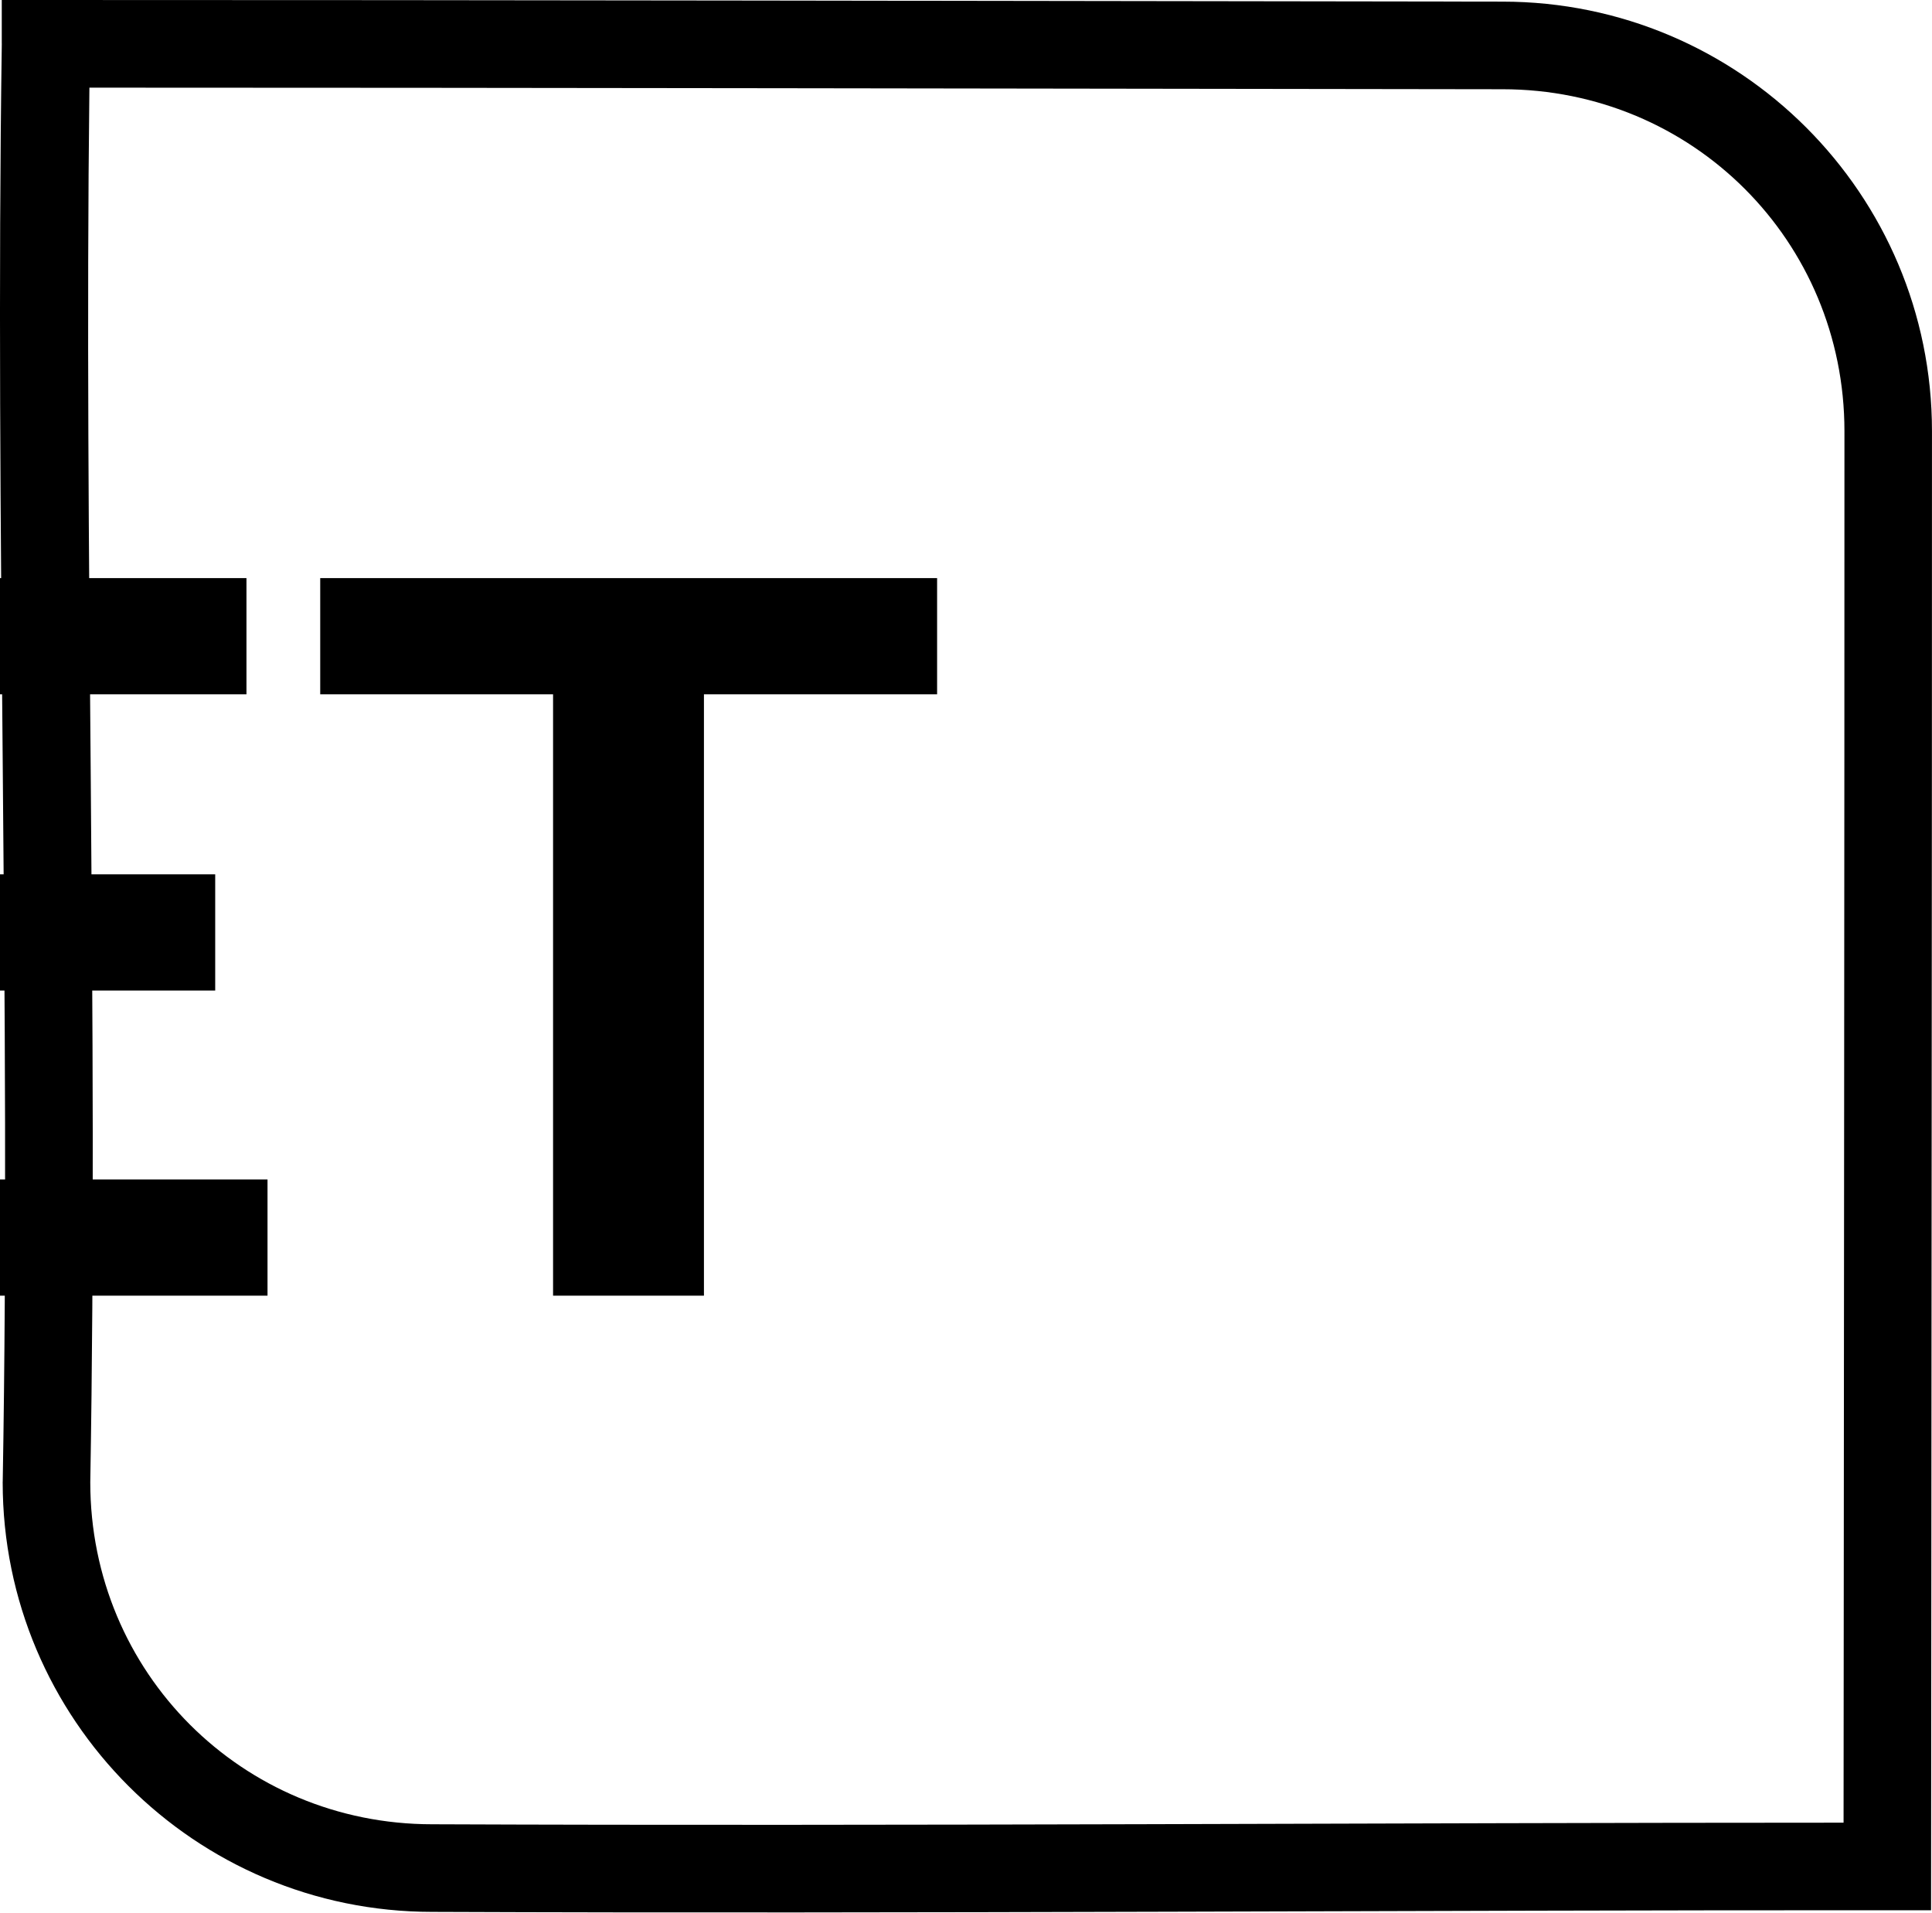
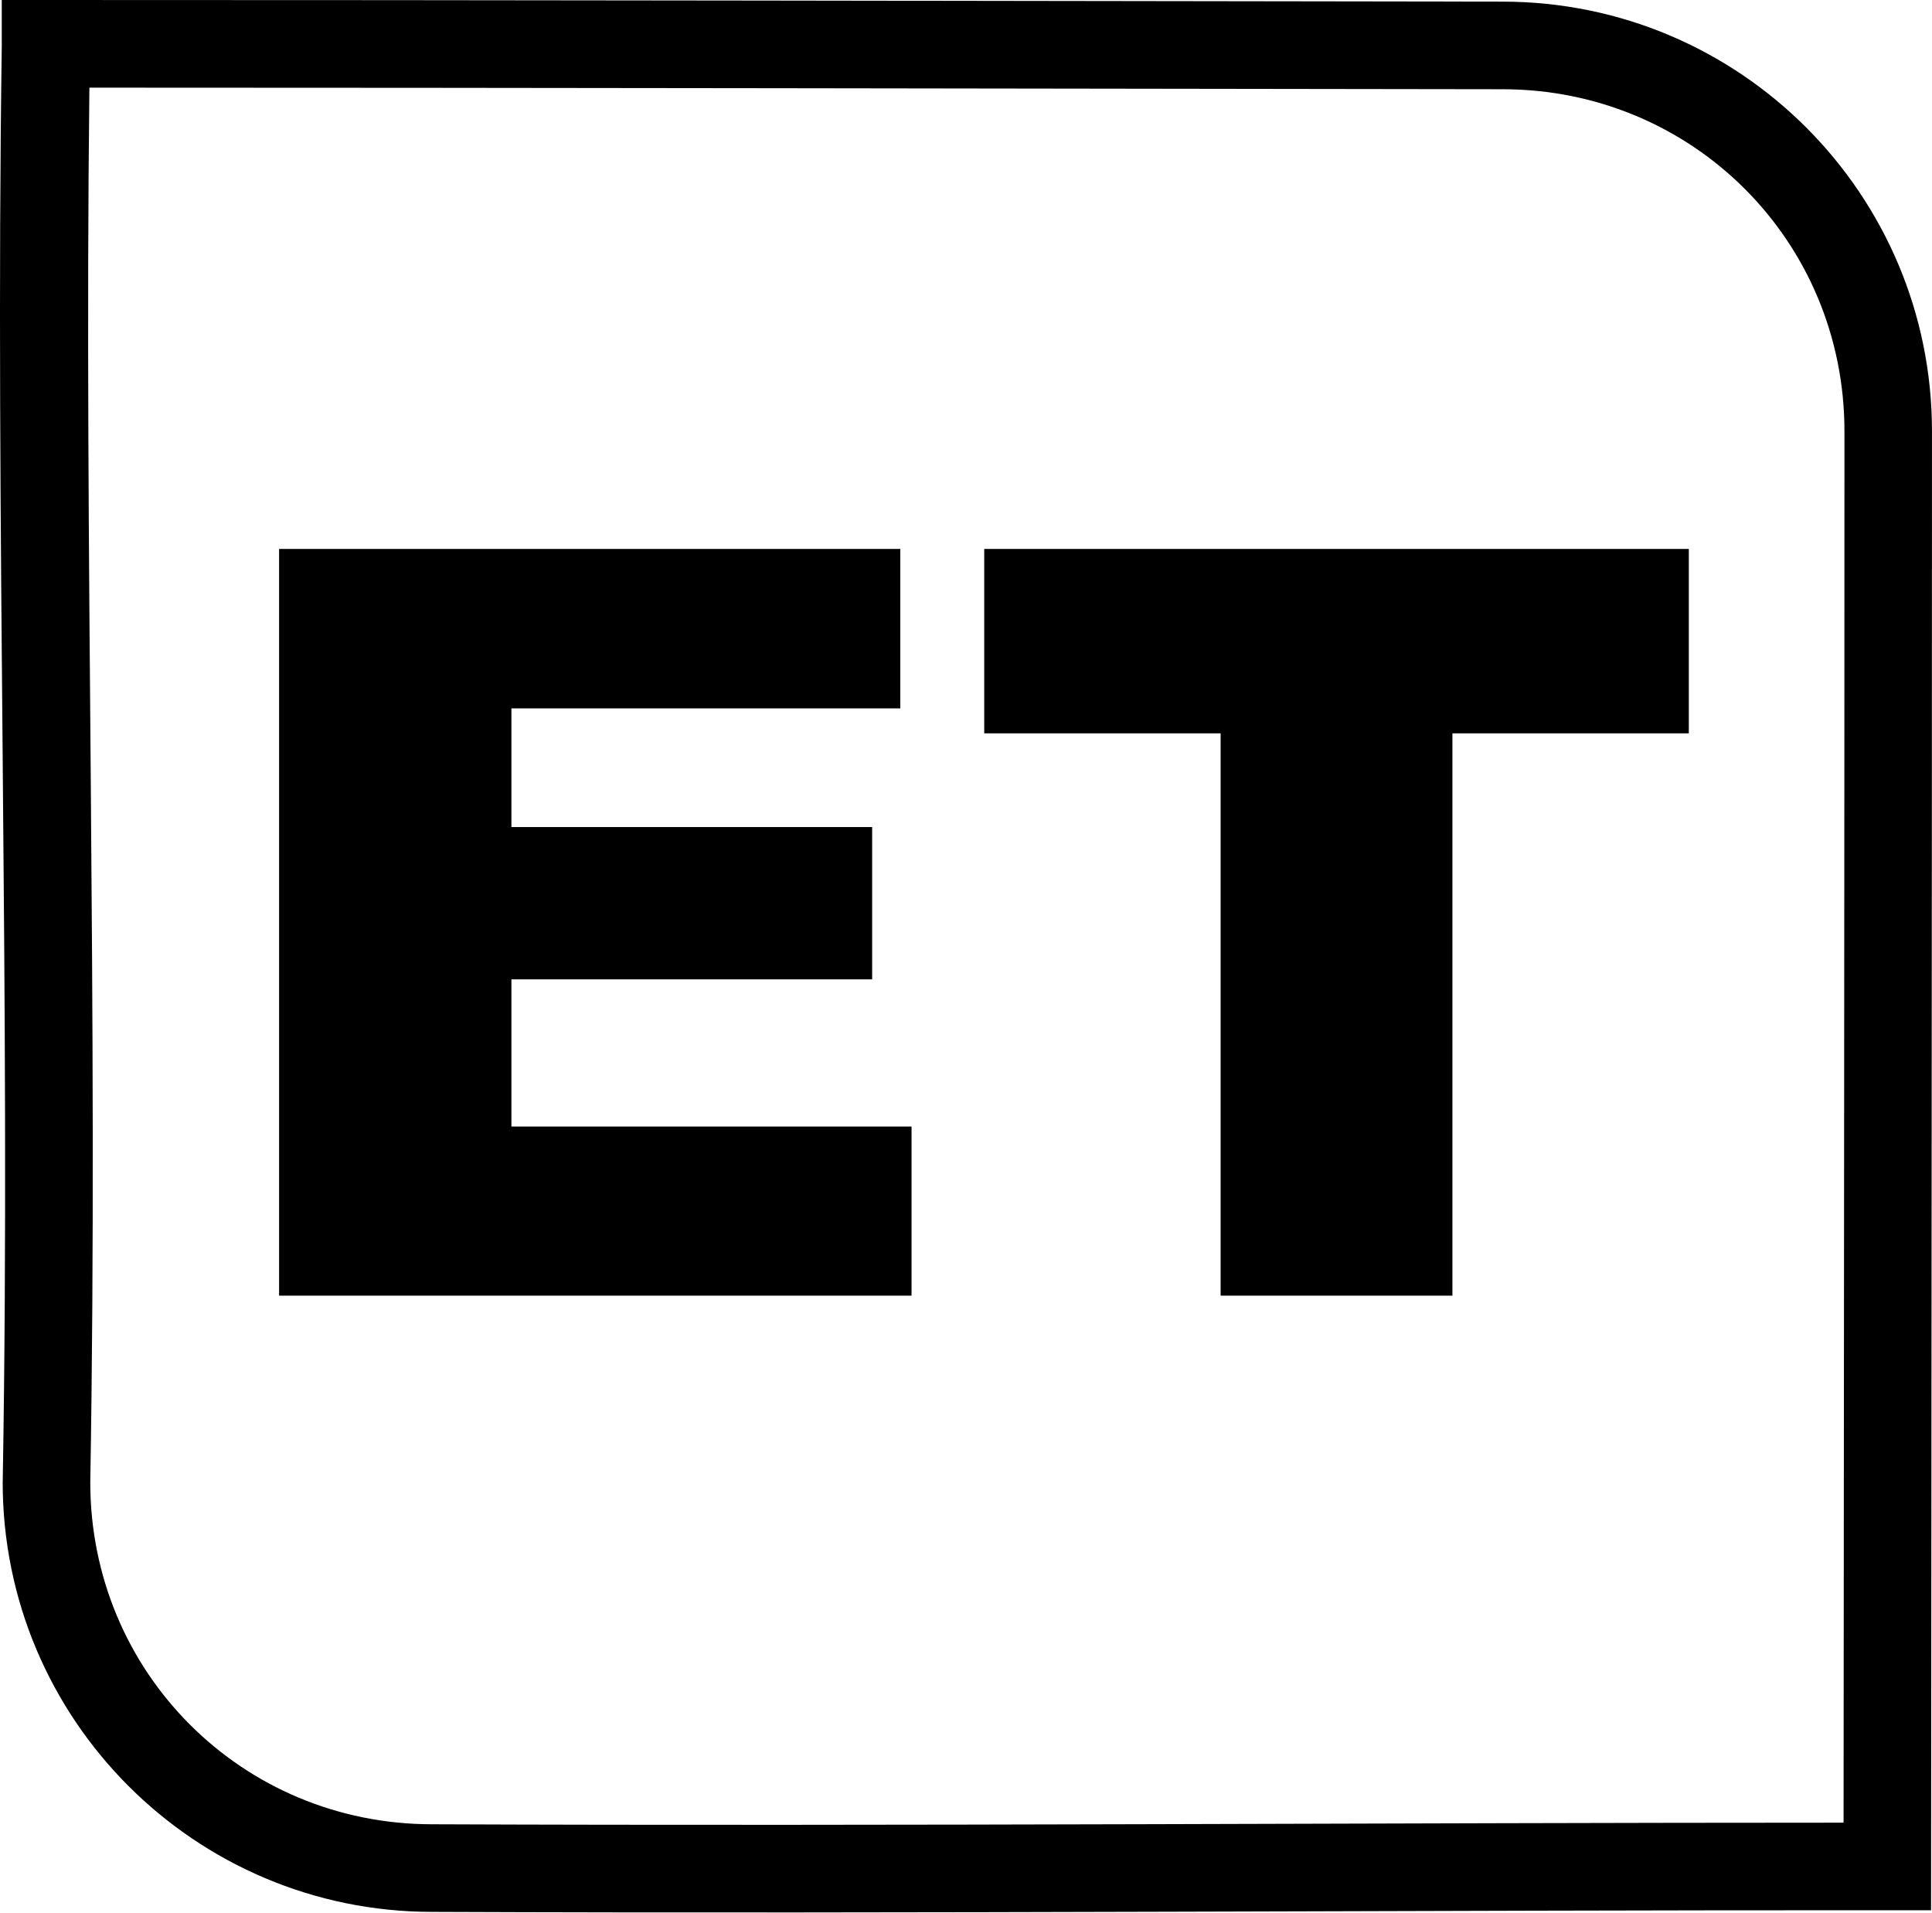
<svg xmlns="http://www.w3.org/2000/svg" width="94.867" height="93.892" viewBox="0 0 94.867 93.892" id="svg2" version="1.1">
  <defs id="defs4" />
  <g id="layer1" transform="translate(-82.36019,-304.0389)">
    <path style="color:#000000;font-style:normal;font-variant:normal;font-weight:normal;font-stretch:normal;font-size:medium;line-height:normal;font-family:sans-serif;text-indent:0;text-align:start;text-decoration:none;text-decoration-line:none;text-decoration-style:solid;text-decoration-color:#000000;letter-spacing:normal;word-spacing:normal;text-transform:none;direction:ltr;block-progression:tb;writing-mode:lr-tb;baseline-shift:baseline;text-anchor:start;white-space:normal;clip-rule:nonzero;display:inline;overflow:visible;visibility:visible;opacity:1;isolation:auto;mix-blend-mode:normal;color-interpolation:sRGB;color-interpolation-filters:linearRGB;solid-color:#000000;solid-opacity:1;fill:#000000;fill-opacity:1;fill-rule:evenodd;stroke:none;stroke-width:4.3;stroke-linecap:butt;stroke-linejoin:miter;stroke-miterlimit:4;stroke-dasharray:none;stroke-dashoffset:0;stroke-opacity:1;color-rendering:auto;image-rendering:auto;shape-rendering:auto;text-rendering:auto;enable-background:accumulate" d="m 82.447,304.039 0,2.15 0.002,-0.031 c -0.344,23.6 0.449,47.168 0.045,70.615 l -0.002,0.019 0,0.018 c -10e-7,11.647 9.443,21.092 21.09,21.092 23.509,0.097 49.011,-0.091 71.451,-0.08 l 2.148,0 0.002,-2.148 c 0.015,-23.8 0.045,-49.515 0.043,-70.465 0,-11.645 -9.441,-21.088 -21.086,-21.09 l -0.004,0 c -24.17,-0.031 -50.23,-0.083 -71.539,-0.08 l -2.15,0 z M 86.75,308.342 c 20.933,-2e-5 45.939,0.048 69.385,0.078 l 0.002,0 c 9.339,0 16.791,7.45 16.791,16.789 0.002,20.307 -0.027,45.131 -0.043,68.314 -21.964,8.8e-4 -46.524,0.172 -69.293,0.078 l -0.004,0 -0.006,0 c -9.339,0 -16.789,-7.452 -16.789,-16.791 0.393,-22.872 -0.31,-45.718 -0.043,-68.469 z" id="rect3353" />
-     <text xml:space="preserve" style="font-style:normal;font-weight:normal;font-size:51.335px;line-height:125%;font-family:sans-serif;text-align:center;letter-spacing:0px;word-spacing:0px;text-anchor:middle;fill:#000000;fill-opacity:1;stroke:none;stroke-width:1px;stroke-linecap:butt;stroke-linejoin:miter;stroke-opacity:1" x="129.2" y="368.522" id="text4147" transform="scale(1.002377,0.9976288)">
-       <tspan id="tspan4149" x="129.2" y="368.522" style="font-style:normal;font-variant:normal;font-weight:900;font-stretch:normal;font-family:Arial;-inkscape-font-specification:'Arial Heavy';text-align:center;text-anchor:middle">ET</tspan>
-     </text>
+     <g transform="scale(1.002377,0.9976288)" style="font-style:normal;font-weight:normal;font-size:51.335px;line-height:125%;font-family:sans-serif;text-align:center;letter-spacing:0px;word-spacing:0px;text-anchor:middle;fill:#000000;fill-opacity:1;stroke:none;stroke-width:1px;stroke-linecap:butt;stroke-linejoin:miter;stroke-opacity:1" id="text4147">
+       <path d="m 95.837,331.776 30.43,0 0,7.846 -19.05,0 0,5.84 17.671,0 0,7.495 -17.671,0 0,7.244 19.601,0 0,8.322 -30.981,0 0,-36.747 z" style="font-style:normal;font-variant:normal;font-weight:900;font-stretch:normal;font-family:Arial;-inkscape-font-specification:'Arial Heavy';text-align:center;text-anchor:middle" id="path4137" />
+       <path d="m 130.378,331.776 34.516,0 0,9.074 -11.58,0 0,27.673 -11.355,0 0,-27.673 -11.58,0 0,-9.074 z" style="font-style:normal;font-variant:normal;font-weight:900;font-stretch:normal;font-family:Arial;-inkscape-font-specification:'Arial Heavy';text-align:center;text-anchor:middle" id="path4139" />
+     </g>
  </g>
</svg>
